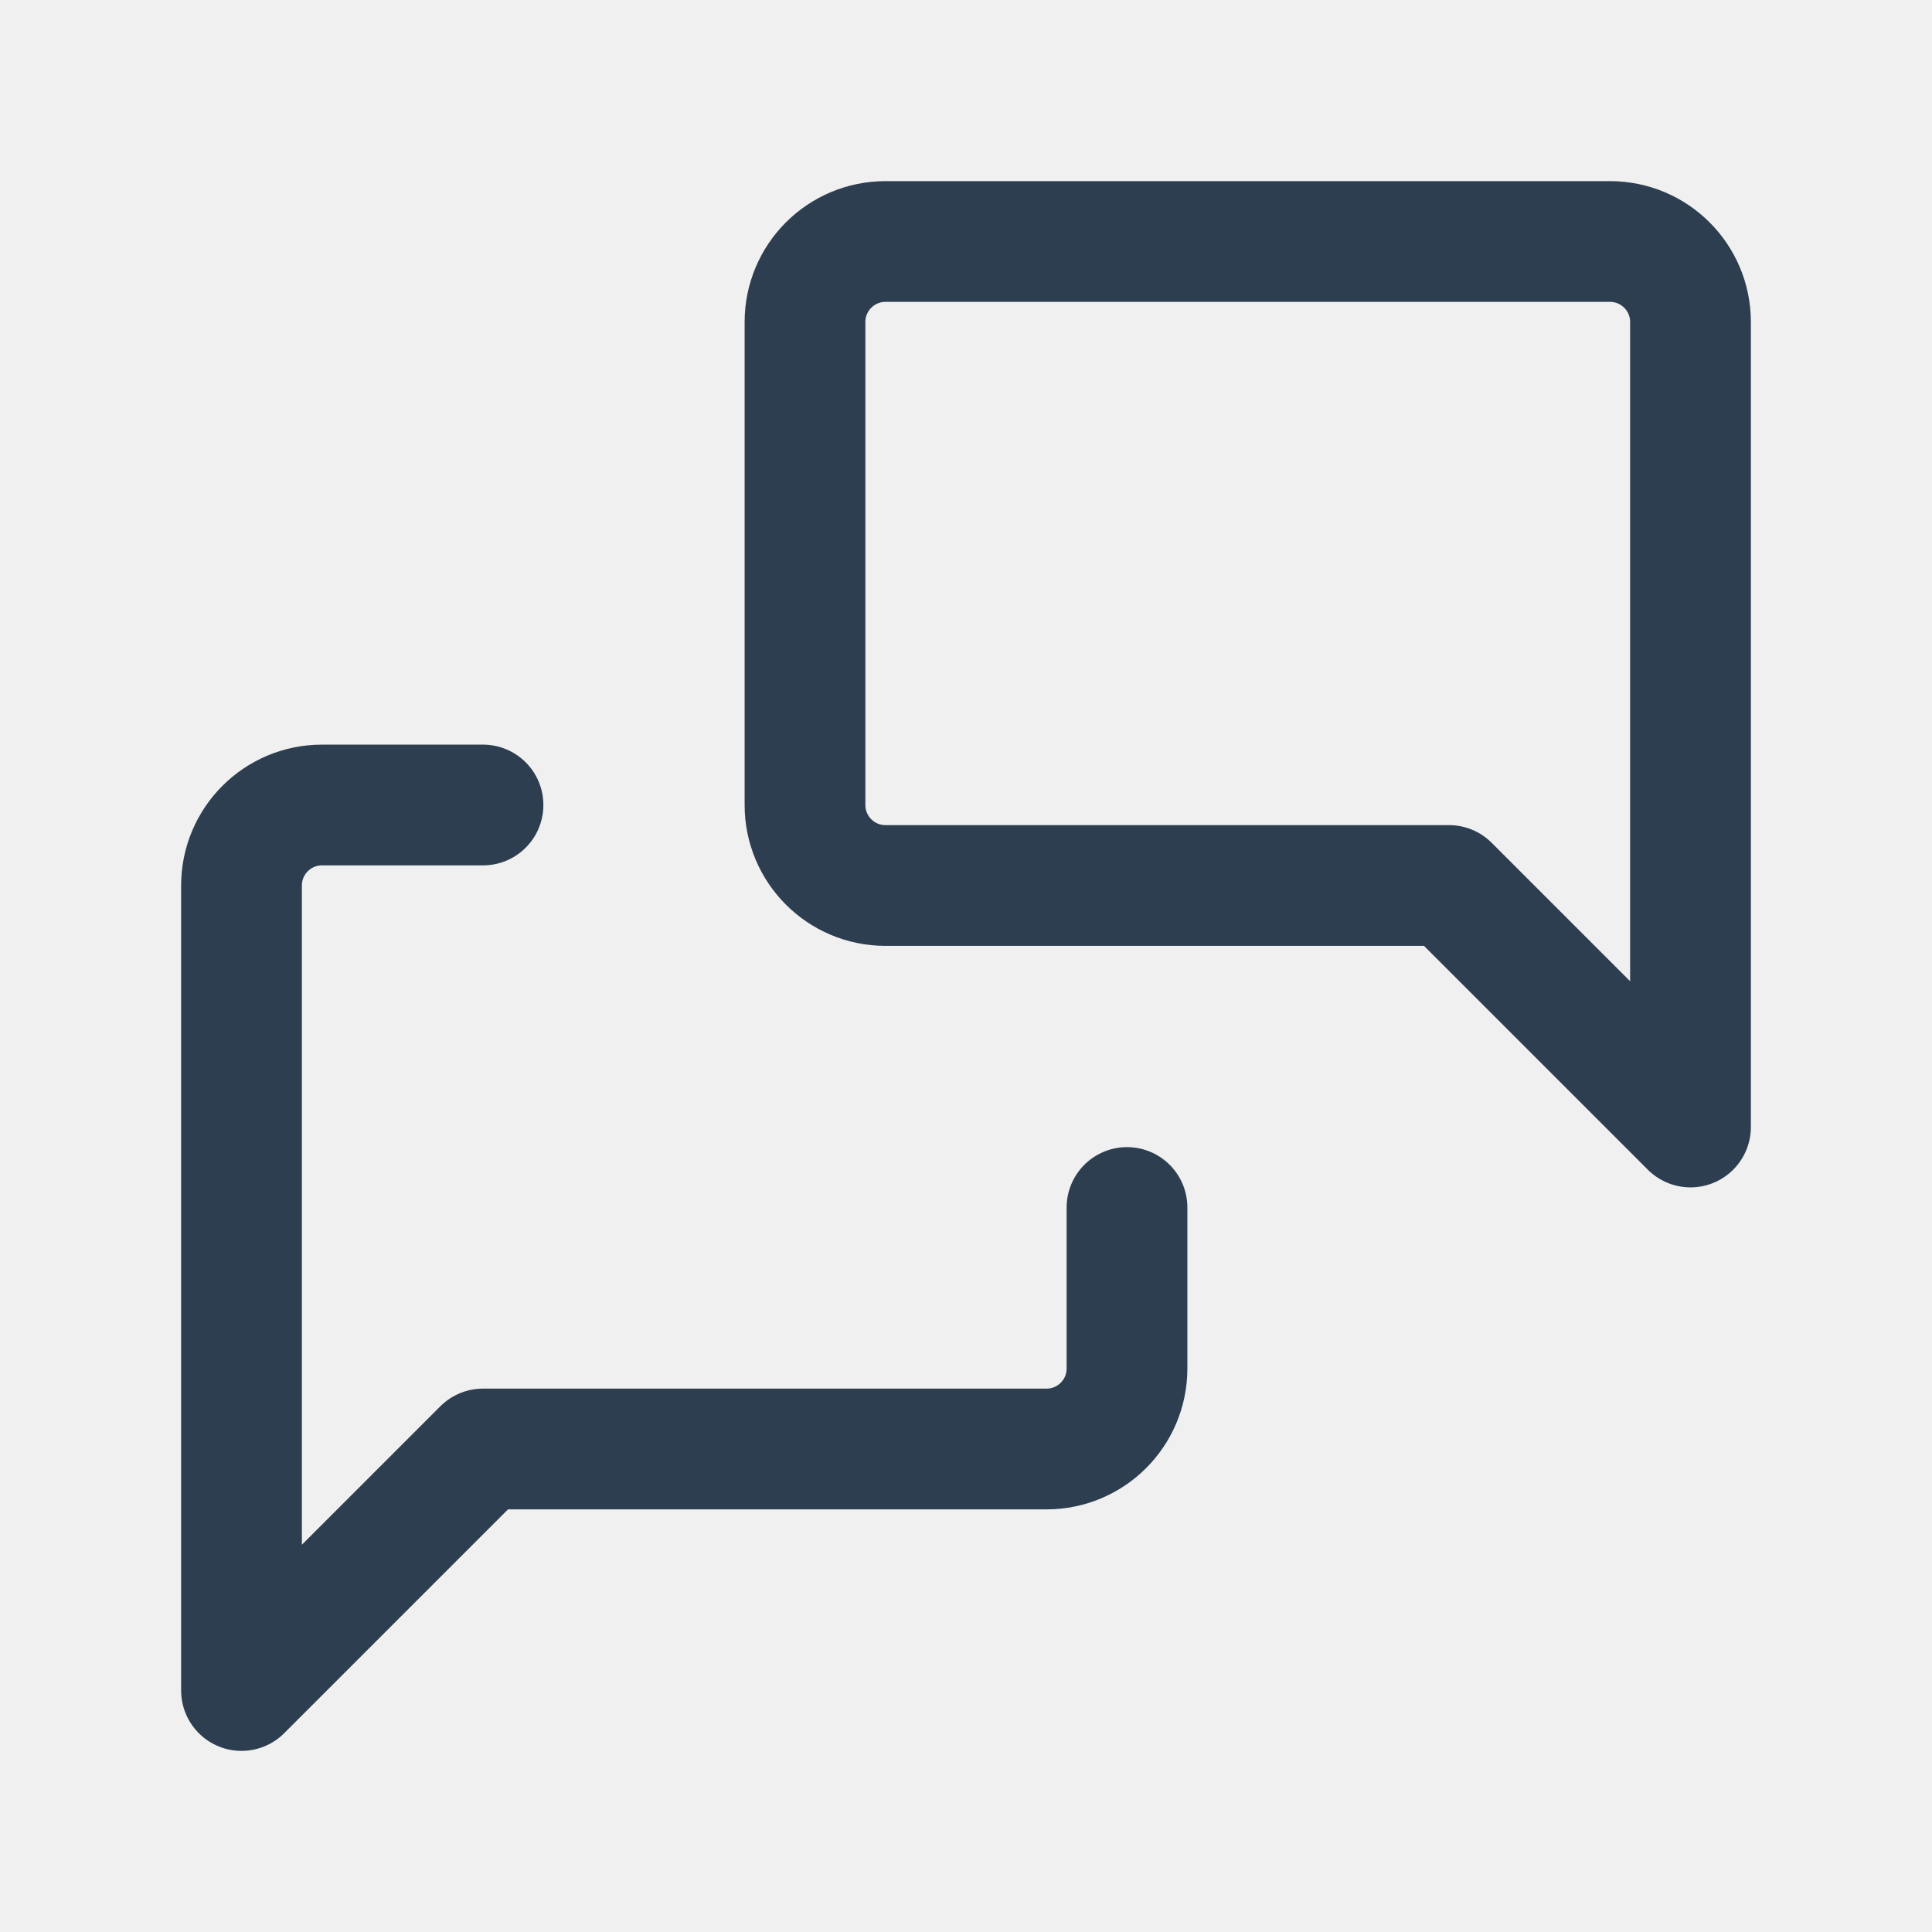
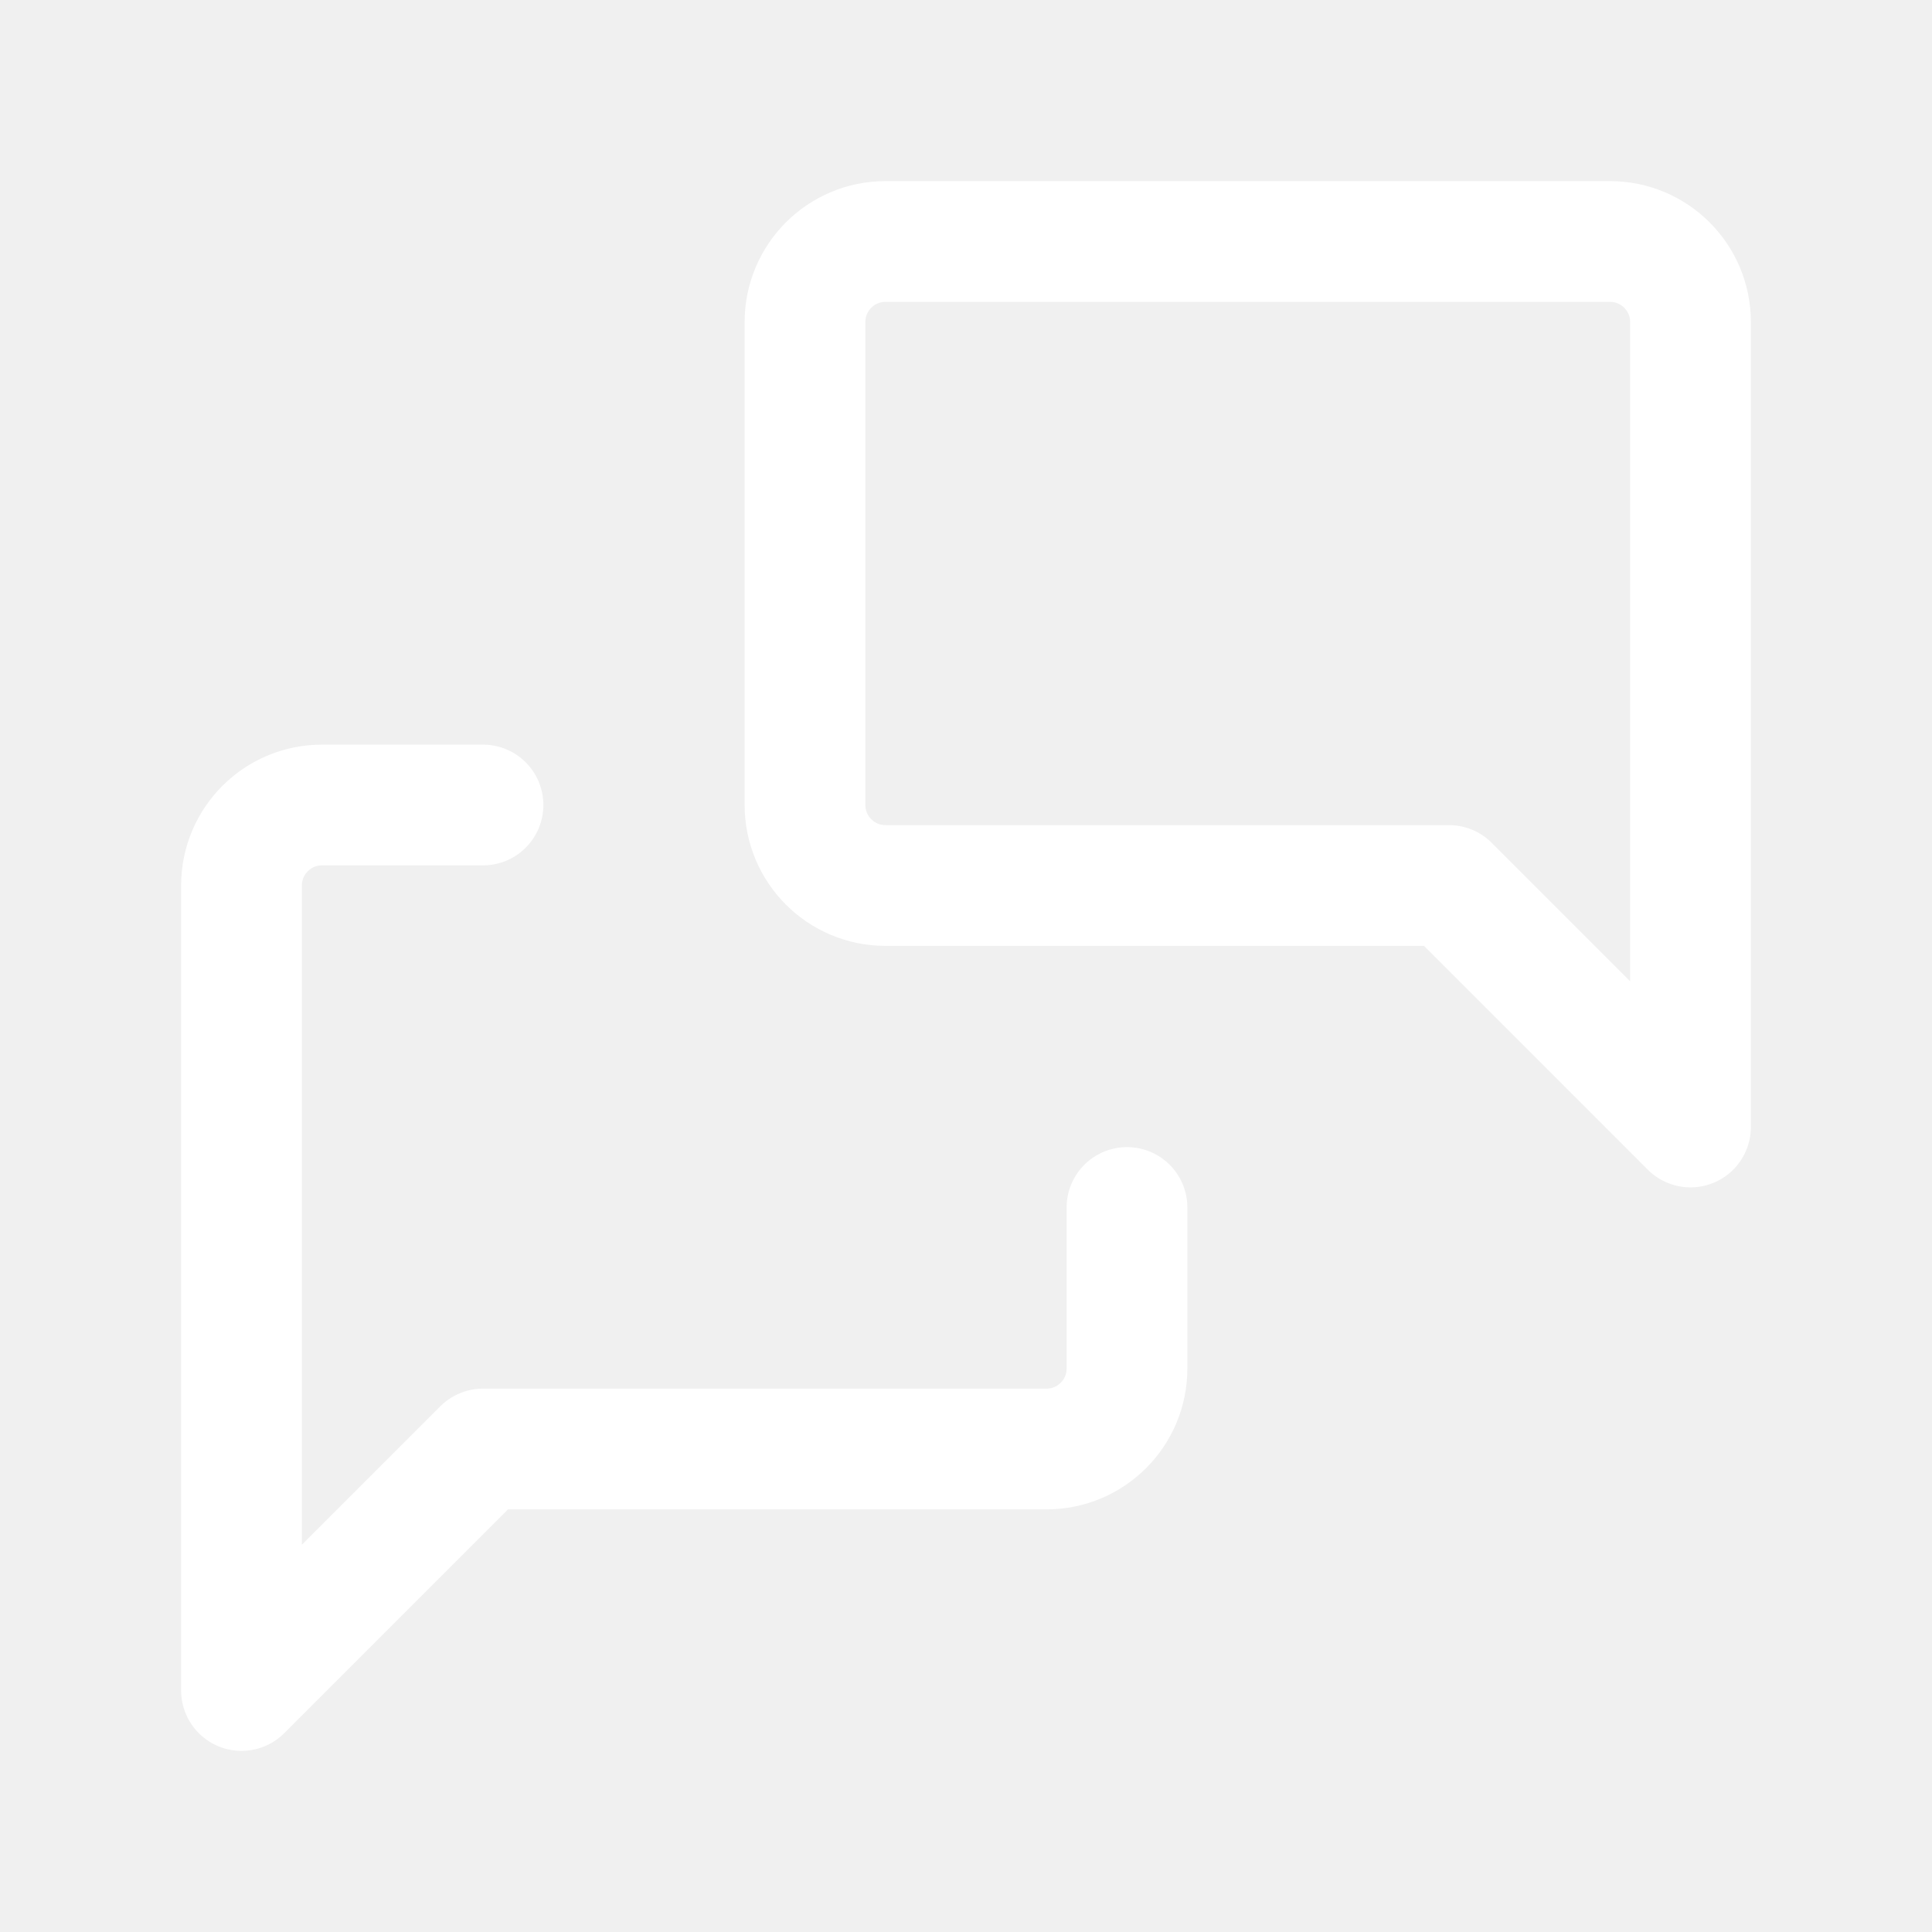
- <svg xmlns="http://www.w3.org/2000/svg" class="icon icon-tabler icon-tabler-messages" width="44" height="44" viewBox="0 0 24 24" stroke-width="1.5" stroke="#2c3e50" fill="none" stroke-linecap="round" stroke-linejoin="round">
+ <svg xmlns="http://www.w3.org/2000/svg" class="icon icon-tabler icon-tabler-messages" width="44" height="44" viewBox="0 0 24 24" stroke-width="1.5" stroke="#ffffff" fill="none" stroke-linecap="round" stroke-linejoin="round">
  <path stroke="none" d="M0 0h24v24H0z" fill="none" />
  <path d="M21 14l-3 -3h-7a1 1 0 0 1 -1 -1v-6a1 1 0 0 1 1 -1h9a1 1 0 0 1 1 1v10" />
  <path d="M14 15v2a1 1 0 0 1 -1 1h-7l-3 3v-10a1 1 0 0 1 1 -1h2" />
</svg>
